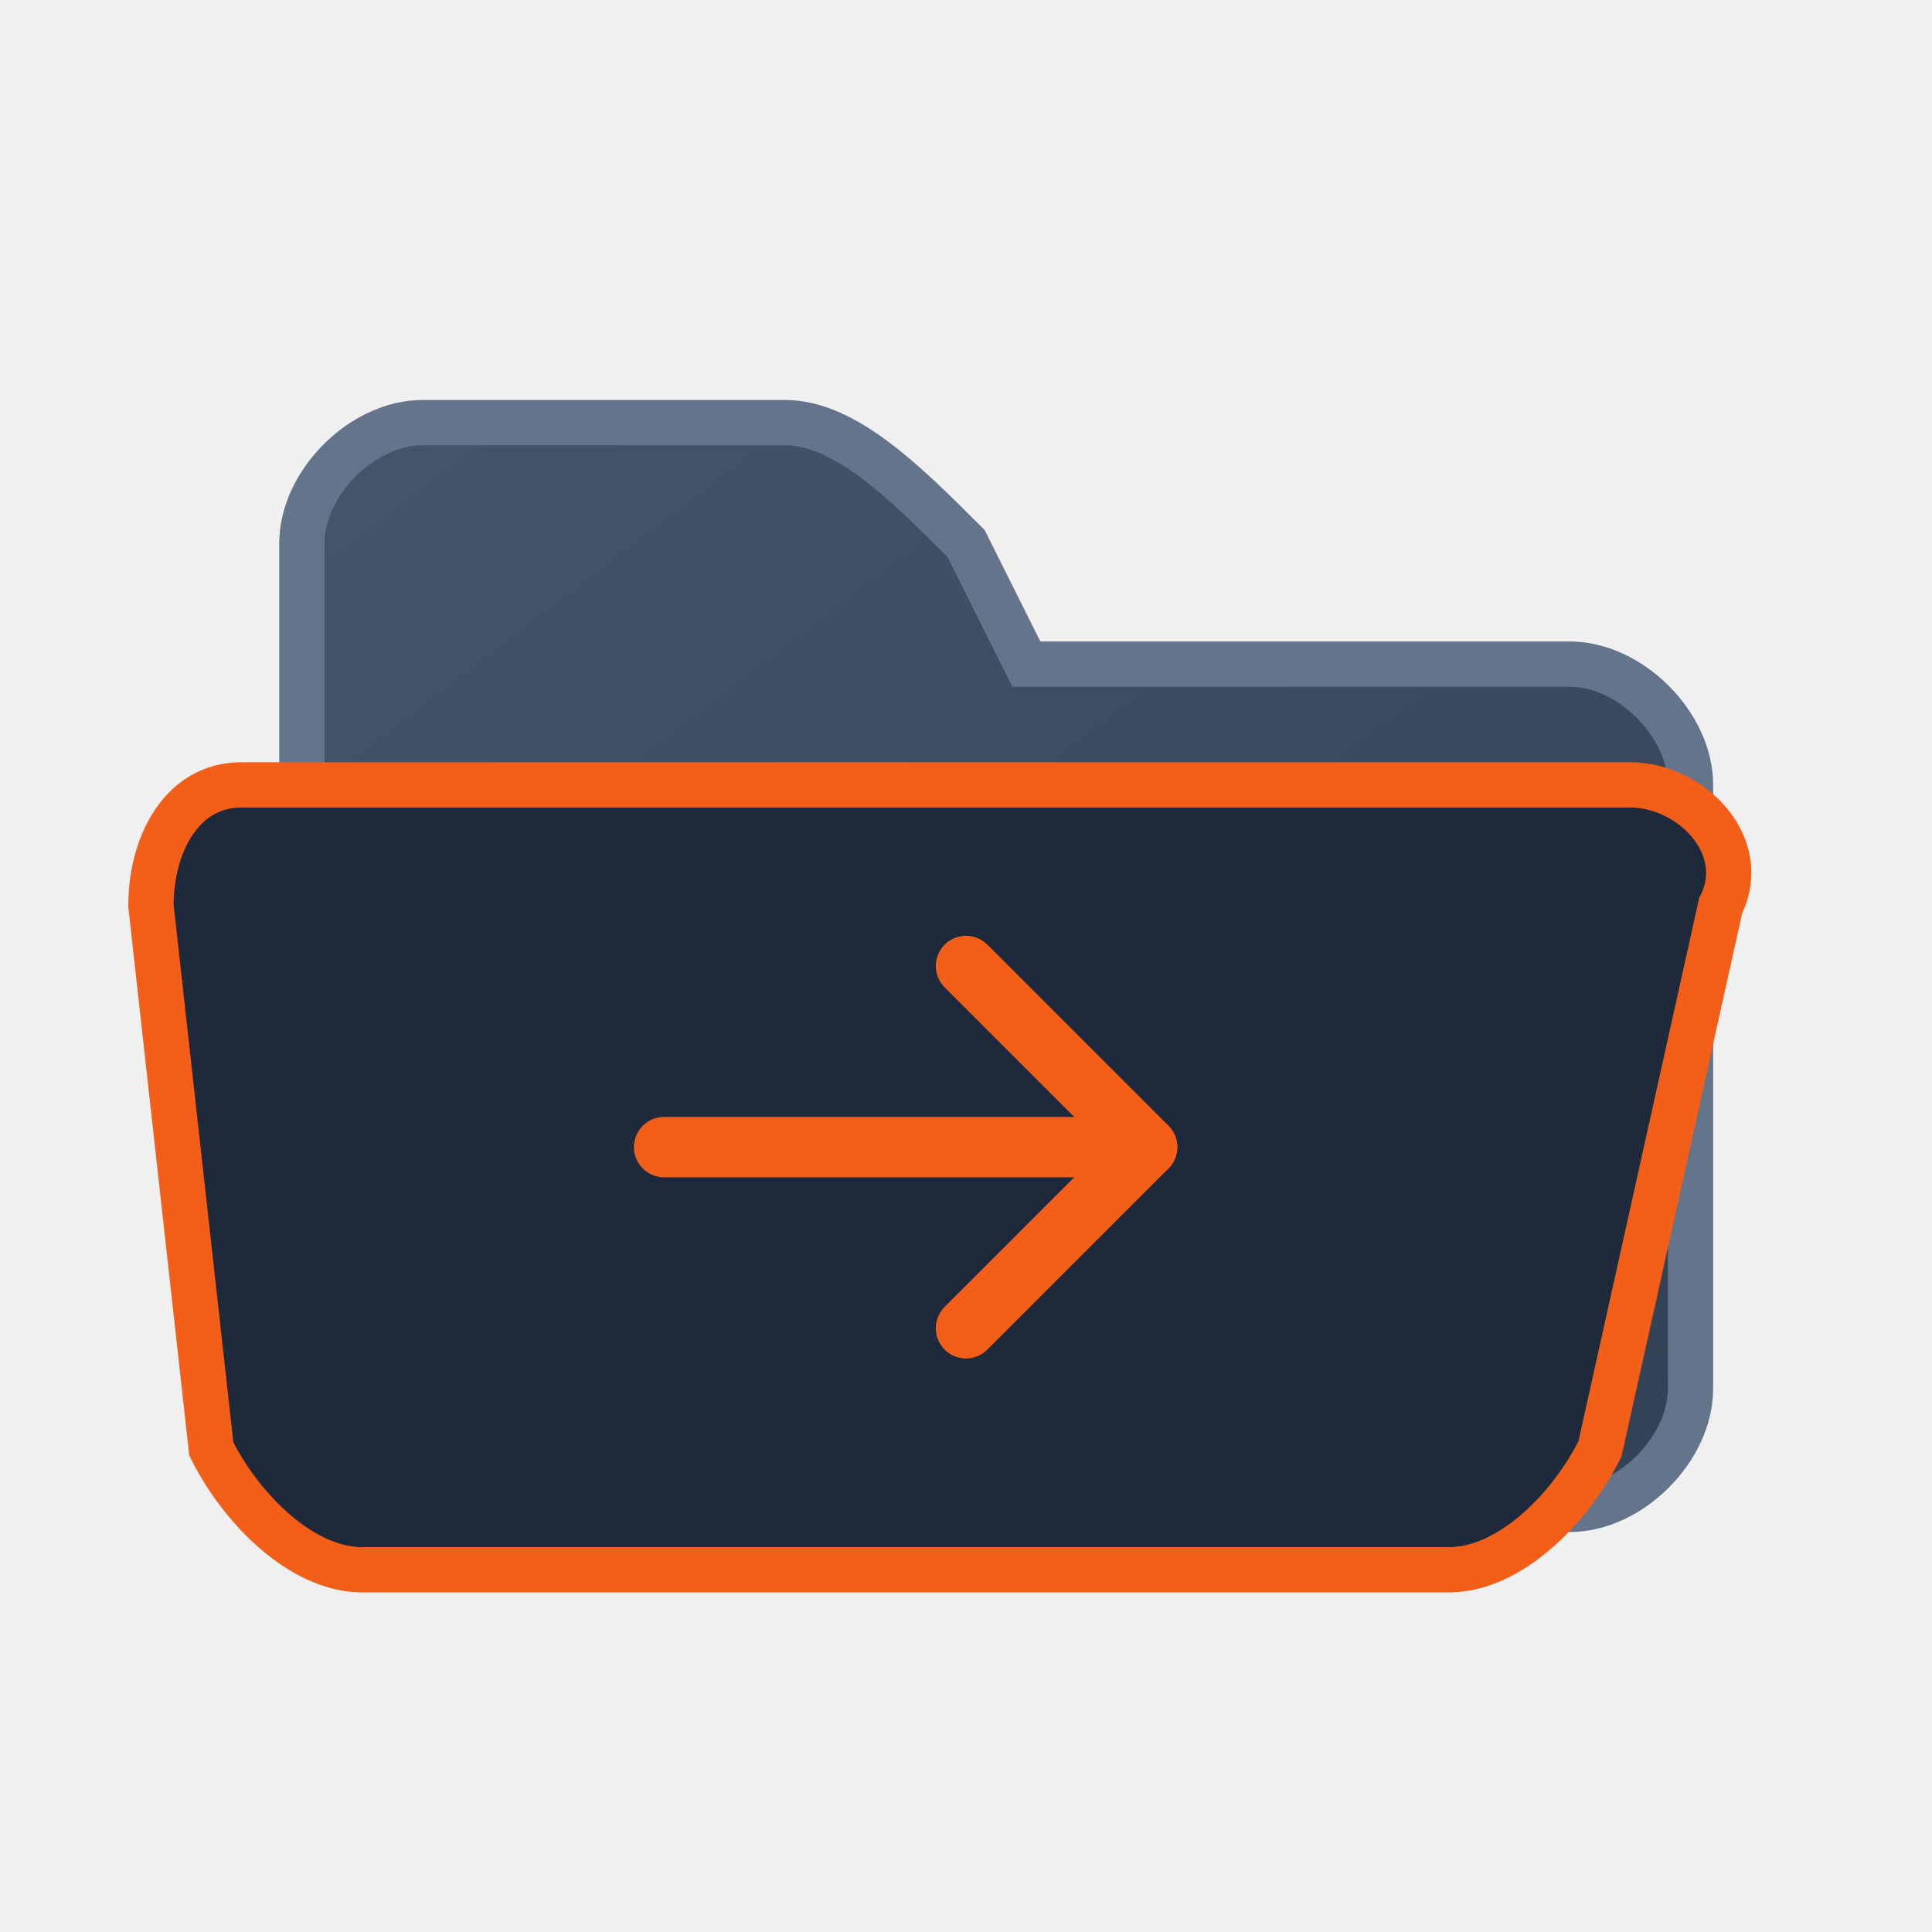
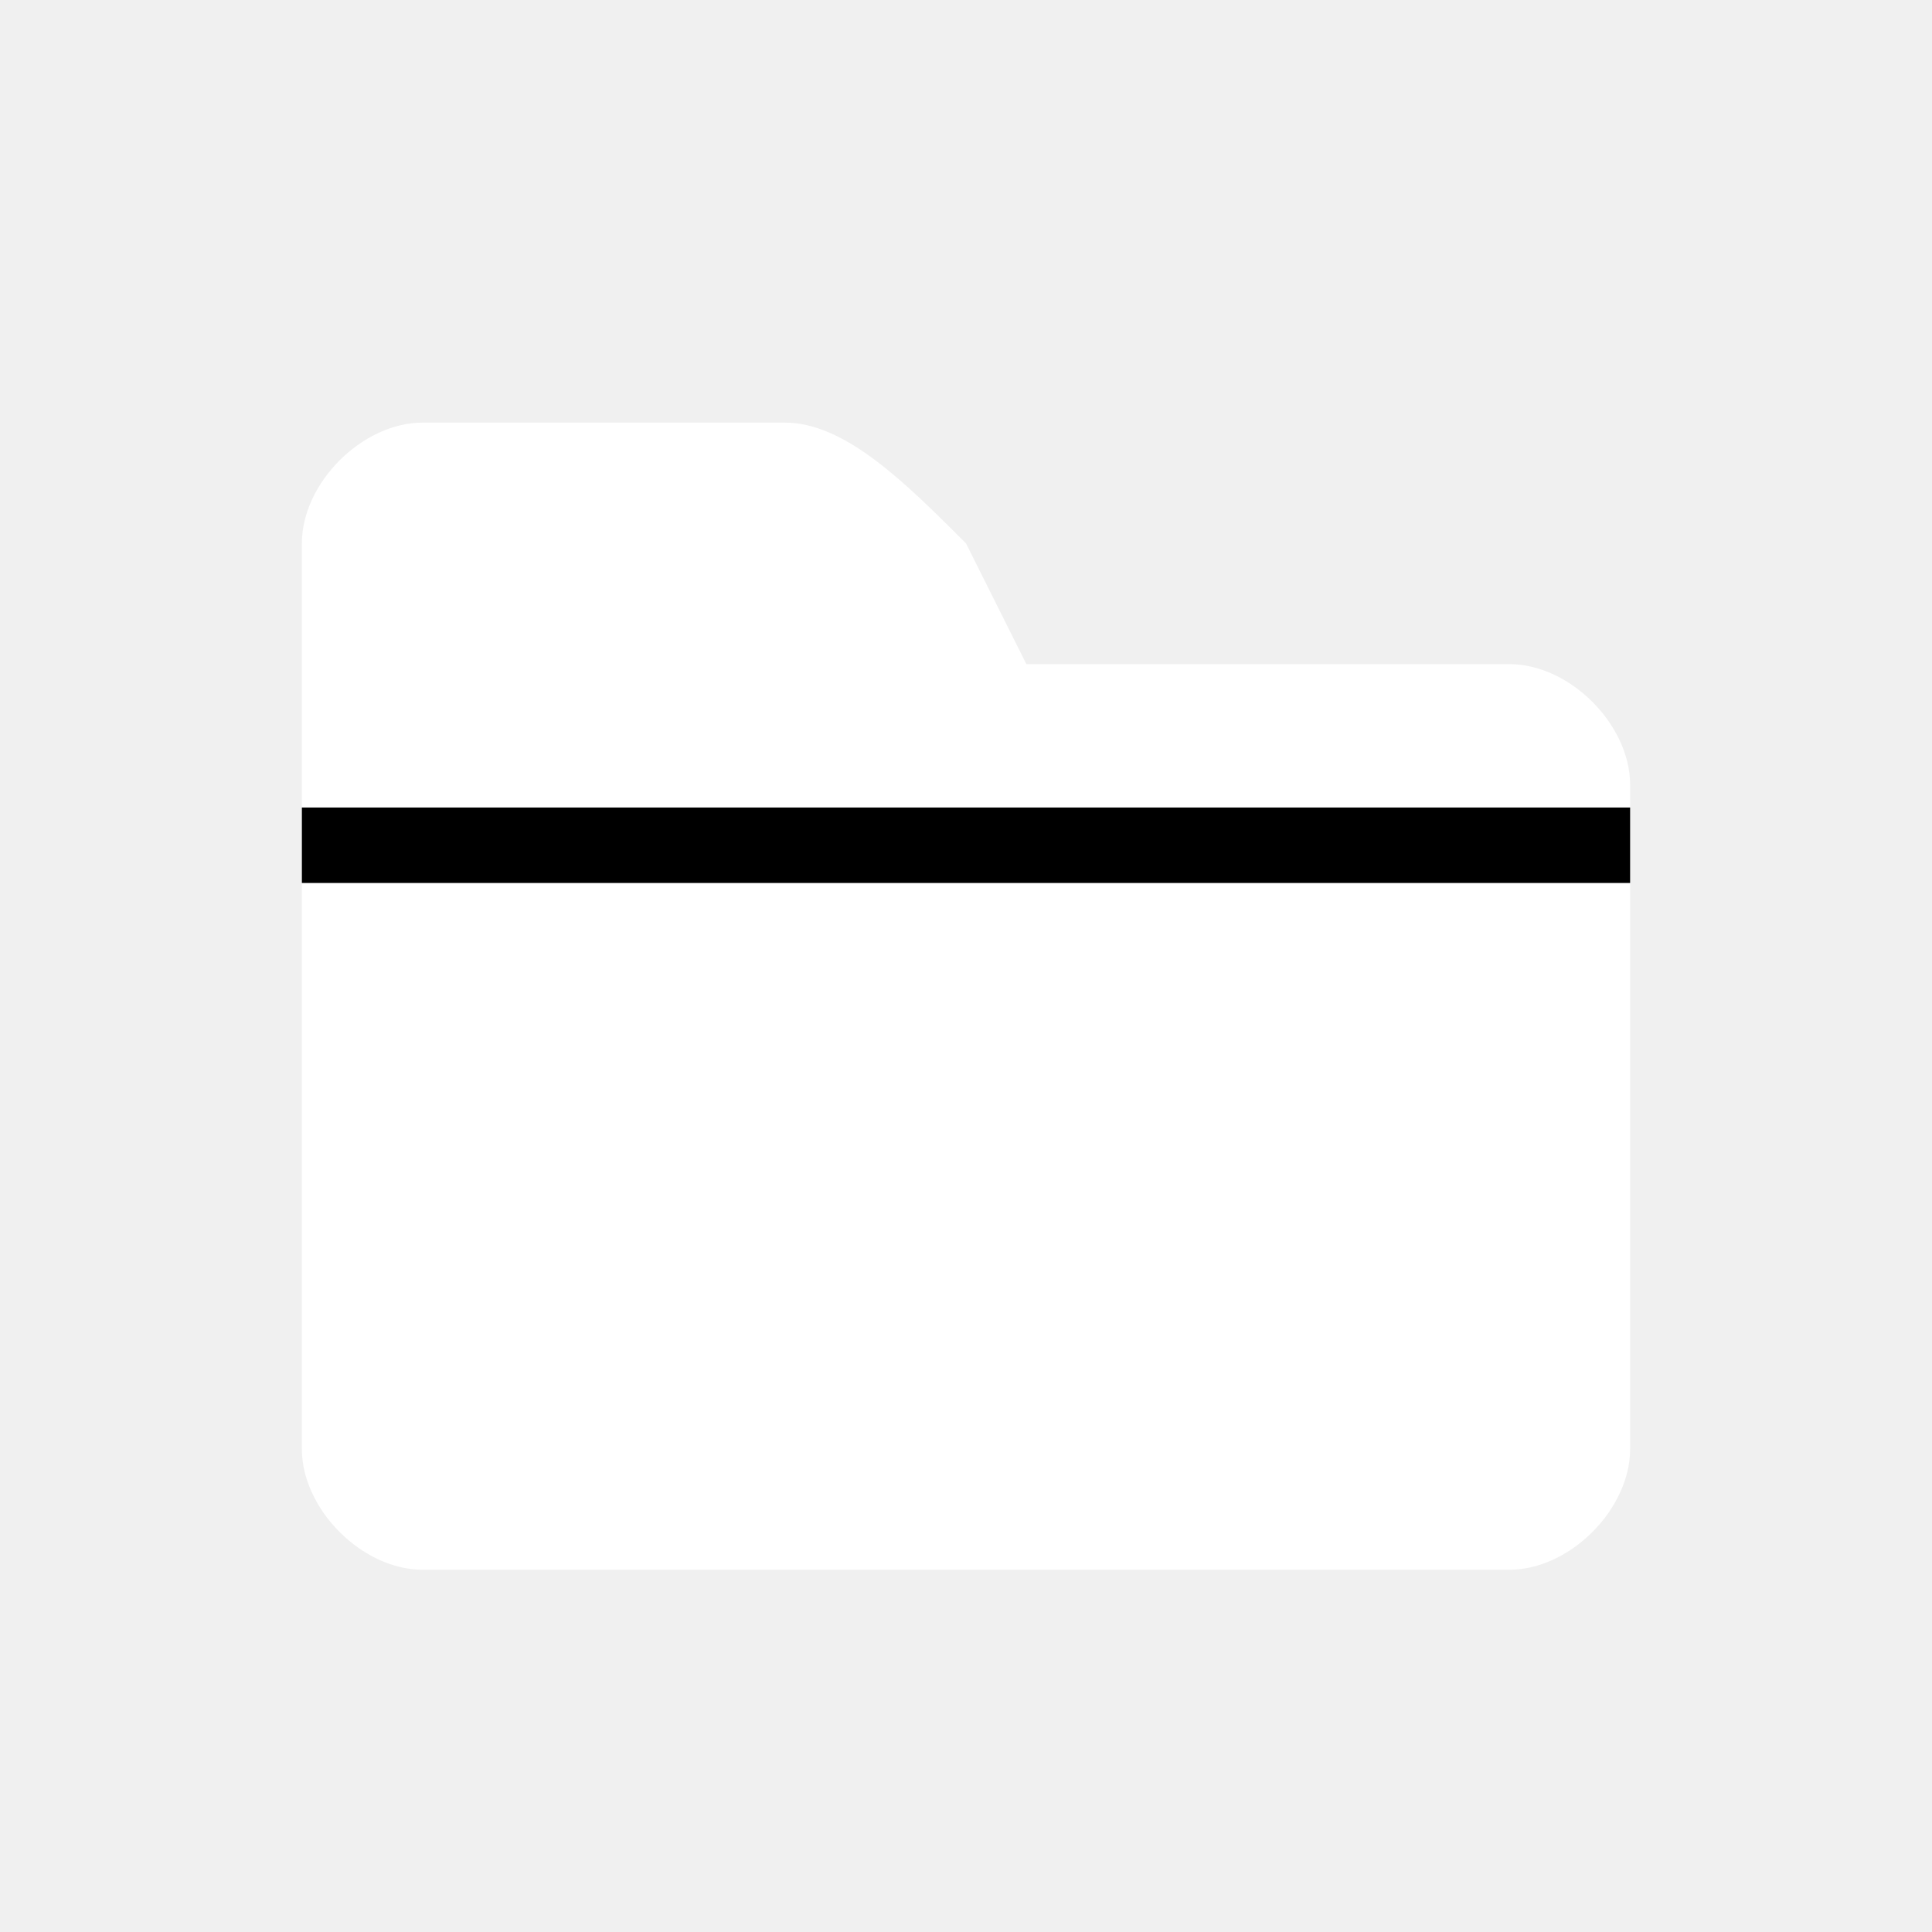
<svg xmlns="http://www.w3.org/2000/svg" viewBox="0 0 64 64" width="64" height="64">
-   <defs>
-     <linearGradient id="folderGrad" x1="0%" y1="0%" x2="100%" y2="100%">
-       <stop offset="0%" stop-color="#475569" />
-       <stop offset="100%" stop-color="#334155" />
-     </linearGradient>
-   </defs>
-   <path d="M 10 18 C 10 16, 12 14, 14 14 L 26 14 C 28 14, 30 16, 32 18 L 34 22 L 52 22 C 54 22, 56 24, 56 26 L 56 46 C 56 48, 54 50, 52 50 L 14 50 C 12 50, 10 48, 10 46 Z" fill="url(#folderGrad)" stroke="#64748b" stroke-width="1.5" />
-   <path d="M 8 26 L 54 26 C 56 26, 58 28, 57 30 L 53 48 C 52 50, 50 52, 48 52 L 12 52 C 10 52, 8 50, 7 48 L 5 30 C 5 28, 6 26, 8 26 Z" fill="#1e293b" stroke="#f35e18" stroke-width="1.5" />
-   <line x1="22" y1="38" x2="38" y2="38" stroke="#f35e18" stroke-width="2" stroke-linecap="round" />
-   <polyline points="32,32 38,38 32,44" fill="none" stroke="#f35e18" stroke-width="2" stroke-linecap="round" stroke-linejoin="round" />
+   <path d="M 10 18 C 10 16 12 14 14 14 L 26 14 C 28 14 30 16 32 18 L 34 22 L 50 22 C 52 22 54 24 54 26 L 54 48 C 54 50 52 52 50 52 L 14 52 C 12 52 10 50 10 48 Z" fill="#FFFFFF" />
+   <line x1="10" y1="28" x2="54" y2="28" stroke="#000000" stroke-width="2.5" />
</svg>
